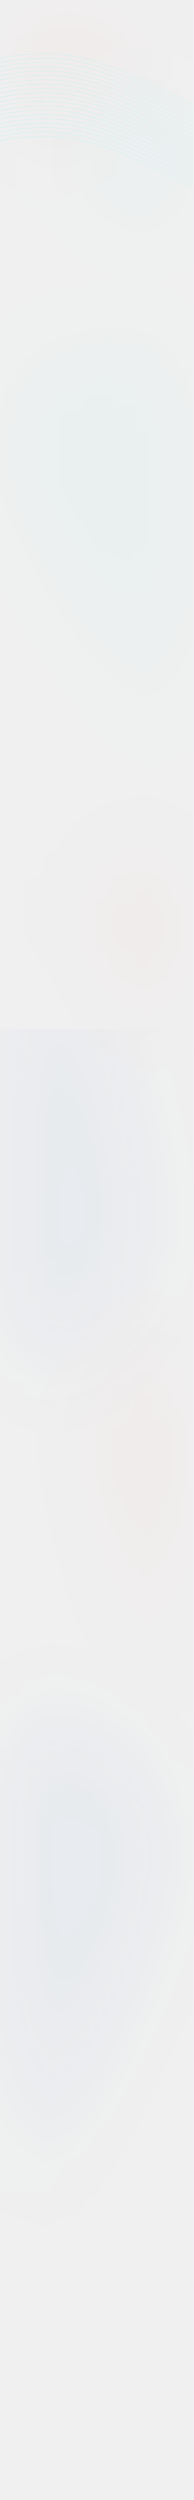
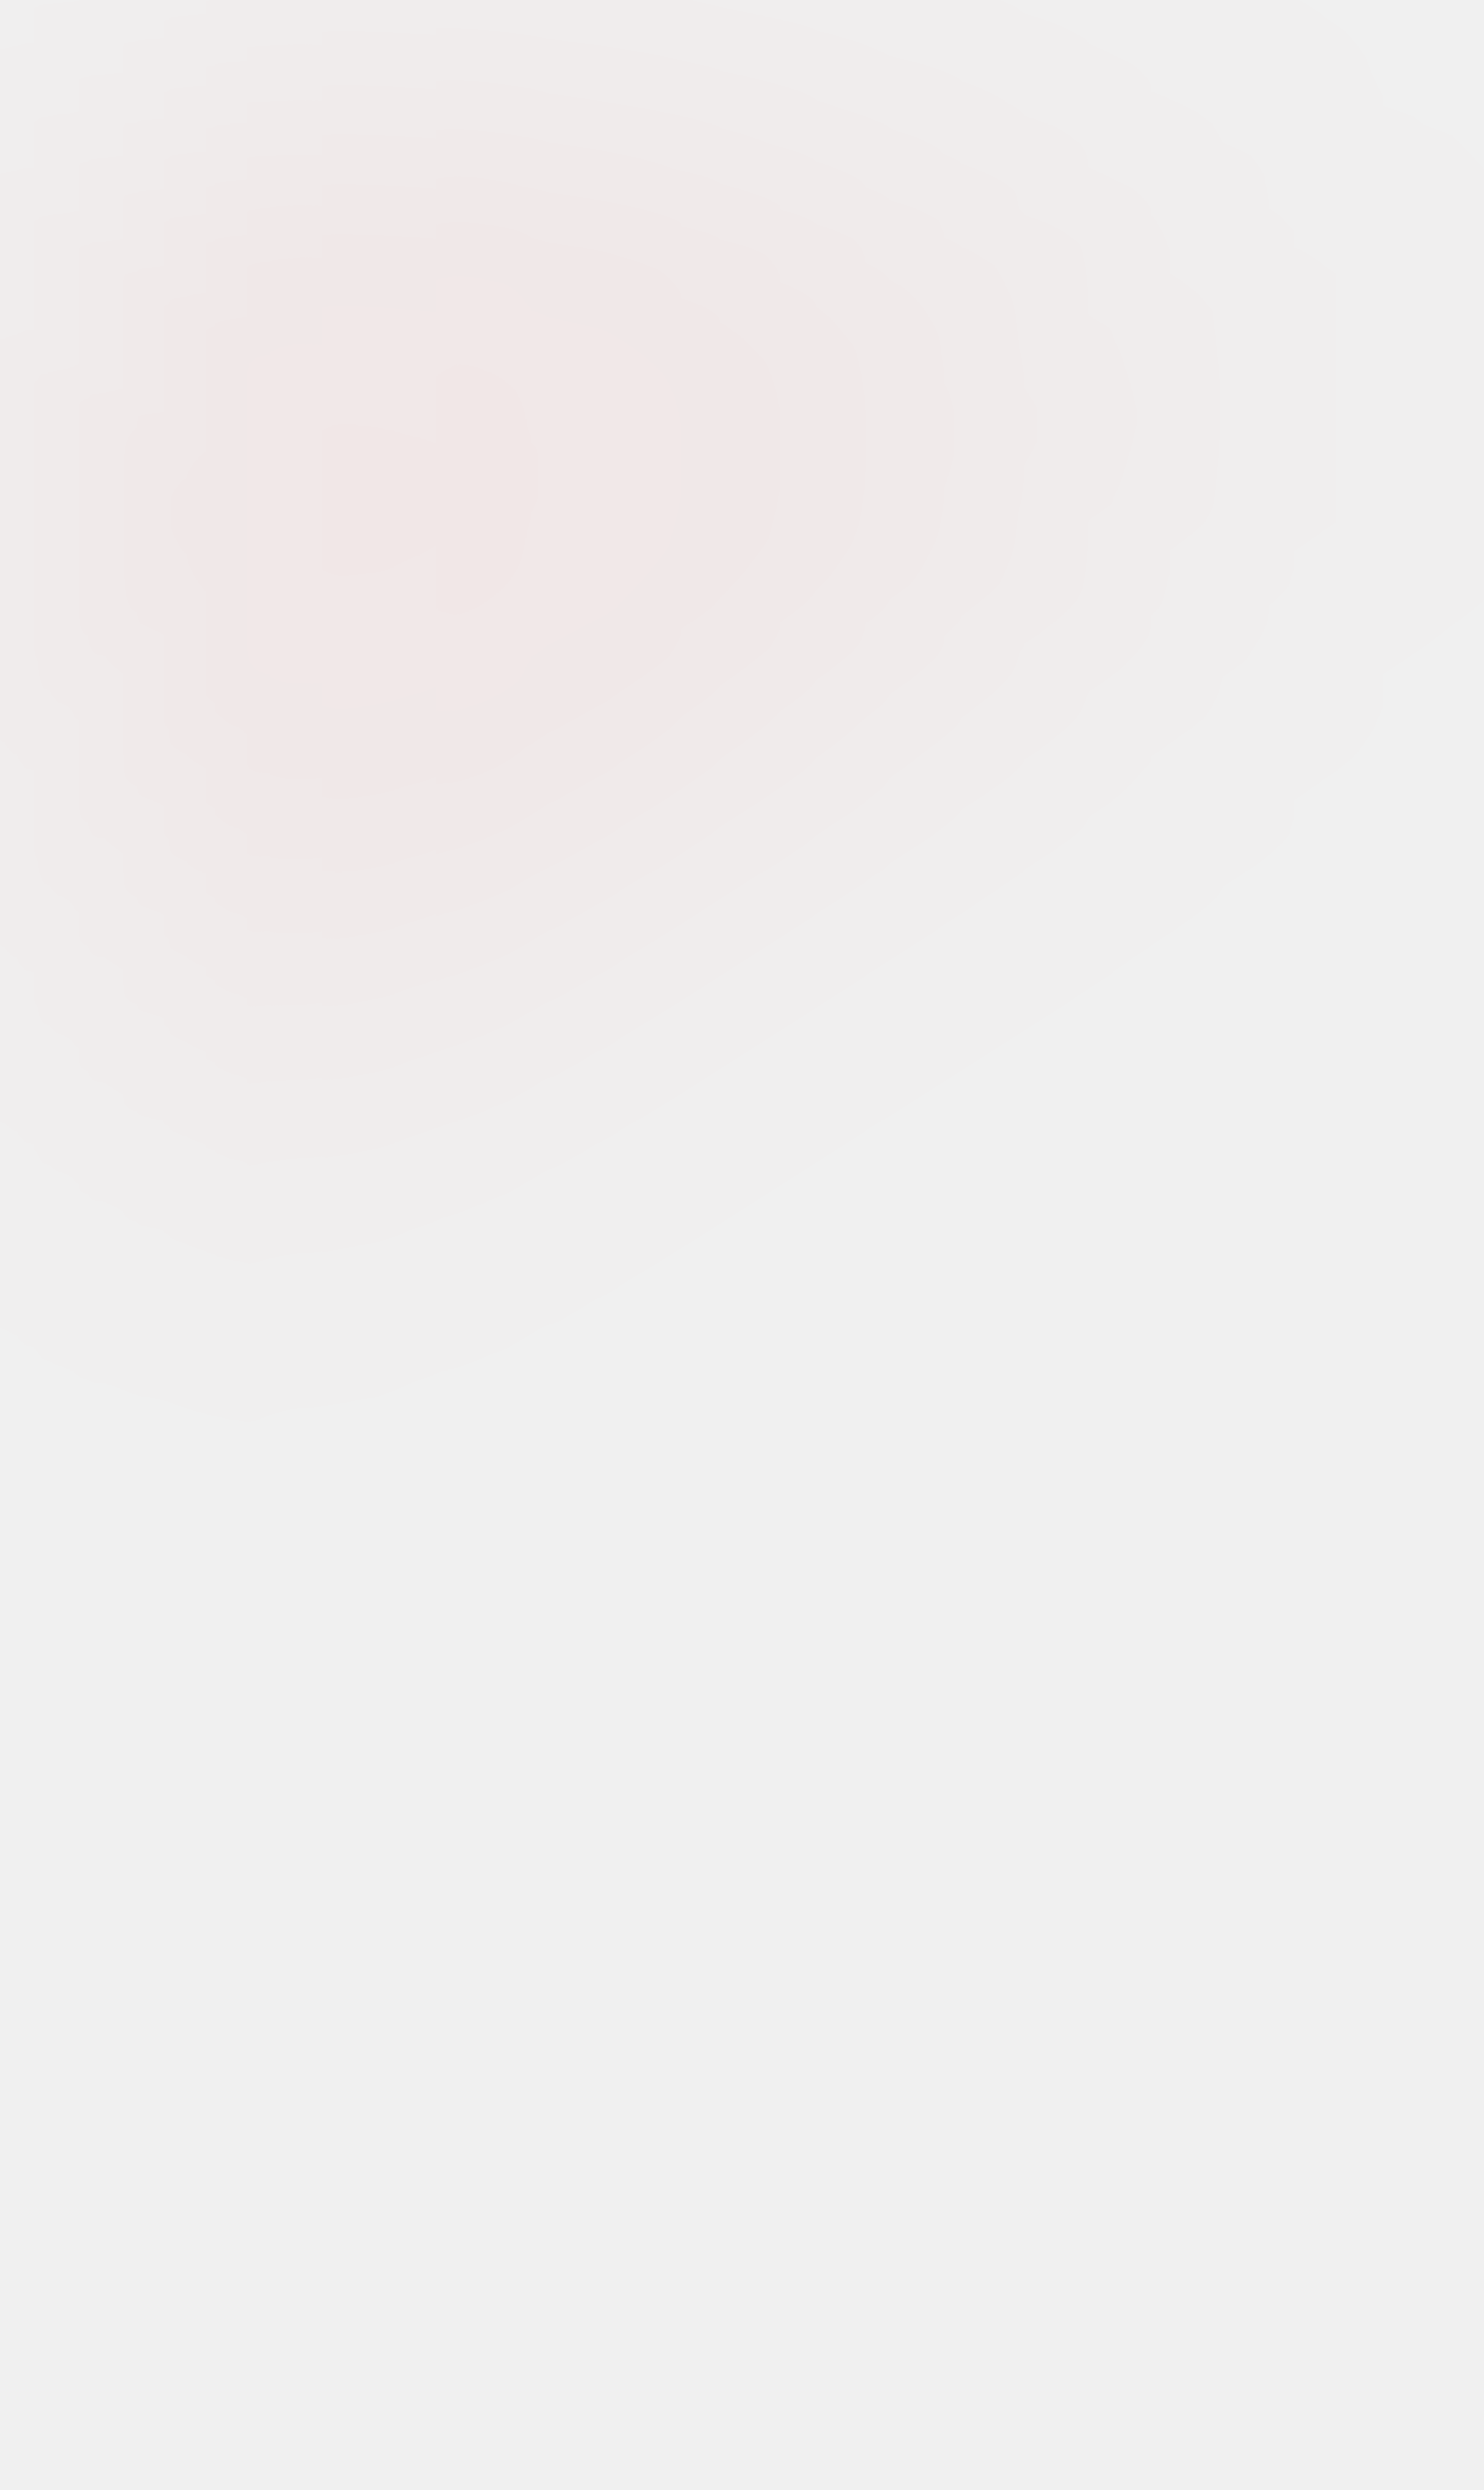
- <svg xmlns="http://www.w3.org/2000/svg" width="320" height="4138" viewBox="0 0 320 4138" fill="none">
-   <g opacity=".7">
-     <mask id="a" style="mask-type:alpha" maskUnits="userSpaceOnUse" x="-21" y="1703" width="366" height="2435">
-       <path fill="#fff" d="M-21 1703h366v2435H-21z" />
-     </mask>
-     <g mask="url(#a)">
-       <path d="M-25.713 2255.13l12.463-1016.62s348.759 770.14 194.456 927.26c-145.993 148.66-206.919 89.36-206.919 89.36z" fill="#085ED0" fill-opacity=".06" filter="url(#b)" />
-       <path d="M345.001 2209.39V2911s-217.298-514.64-124.861-630.25c87.46-109.38 124.861-71.36 124.861-71.36z" fill="#FF1212" fill-opacity=".05" filter="url(#c)" />
-       <path d="M-21 2840.73V3689s395.601-622.22 227.314-761.99C47.09 2794.76-21 2840.73-21 2840.73z" fill="#085ED0" fill-opacity=".06" filter="url(#d)" />
-     </g>
-     <path d="M284.678 76.22L-172 366.85S113.853 155.278-67.303-31.897L284.678 76.22z" fill="#FF1212" fill-opacity=".05" filter="url(#e)" />
-     <path d="M108.856 264.464l509.699-219.86S294.066 212.958 440.676 439.22l-331.82-174.756z" fill="#0FF" fill-opacity=".06" filter="url(#f)" />
-     <path d="M-86.078 638.965l949.27-156.603s-621.39 165.845-522.307 795.448L-86.078 638.965z" fill="#0FF" fill-opacity=".04" filter="url(#g)" />
-     <path d="M322 1424.76V1728s-233.83-222.43-134.361-272.39C281.753 1408.33 322 1424.76 322 1424.76z" fill="#FF1212" fill-opacity=".05" filter="url(#h)" />
-     <g opacity=".25">
-       <path d="M-207 351.946c22.862-20.173 115.502-126.602 281.962-126.602 208.075 0 324.372 247.986 638.142 43.128" stroke="url(#i)" />
-       <path d="M-207 344.769c22.862-20.172 115.502-126.601 281.962-126.601 208.075 0 324.372 247.986 638.142 43.128" stroke="url(#j)" />
-       <path d="M-207 337.593c22.862-20.172 115.502-126.601 281.962-126.601 208.075 0 324.372 247.985 638.142 43.128" stroke="url(#k)" />
-       <path d="M-207 330.417c22.862-20.172 115.502-126.601 281.962-126.601 208.075 0 324.372 247.986 638.142 43.128" stroke="url(#l)" />
-       <path d="M-207 323.241C-184.138 303.069-91.498 196.64 74.962 196.64c208.075 0 324.372 247.986 638.142 43.128" stroke="url(#m)" />
-       <path d="M-207 316.065c22.862-20.172 115.502-126.601 281.962-126.601 208.075 0 324.372 247.985 638.142 43.128" stroke="url(#n)" />
-       <path d="M-207 308.889c22.862-20.172 115.502-126.601 281.962-126.601 208.075 0 324.372 247.985 638.142 43.128" stroke="url(#o)" />
-       <path d="M-207 301.713c22.862-20.172 115.502-126.601 281.962-126.601 208.075 0 324.372 247.985 638.142 43.128" stroke="url(#p)" />
-       <path d="M-207 294.537c22.862-20.172 115.502-126.601 281.962-126.601 208.075 0 324.372 247.986 638.142 43.128" stroke="url(#q)" />
-       <path d="M-207 287.361C-184.138 267.189-91.498 160.76 74.962 160.76c208.075 0 324.372 247.985 638.142 43.128" stroke="url(#r)" />
-       <path d="M-207 280.185c22.862-20.173 115.502-126.601 281.962-126.601 208.075 0 324.372 247.985 638.142 43.128" stroke="url(#s)" />
-       <path d="M-207 273.009c22.862-20.172 115.502-126.601 281.962-126.601 208.075 0 324.372 247.986 638.142 43.128" stroke="url(#t)" />
-       <path d="M-207 265.833c22.862-20.172 115.502-126.601 281.962-126.601 208.075 0 324.372 247.985 638.142 43.128" stroke="url(#u)" />
-       <path d="M-207 258.657c22.862-20.173 115.502-126.601 281.962-126.601 208.075 0 324.372 247.985 638.142 43.128" stroke="url(#v)" />
-       <path d="M-207 251.481C-184.138 231.308-91.498 124.88 74.962 124.88c208.075 0 324.372 247.985 638.142 43.128" stroke="url(#w)" />
-       <path d="M-207 244.305c22.862-20.172 115.502-126.601 281.962-126.601 208.075 0 324.372 247.985 638.142 43.128" stroke="url(#x)" />
-       <path d="M-207 237.129c22.862-20.172 115.502-126.601 281.962-126.601 208.075 0 324.372 247.985 638.142 43.128" stroke="url(#y)" />
-       <path d="M-207 229.953c22.862-20.173 115.502-126.601 281.962-126.601 208.075 0 324.372 247.985 638.142 43.128" stroke="url(#z)" />
-       <path d="M-207 222.777C-184.138 202.604-91.498 96.176 74.962 96.176c208.075 0 324.372 247.985 638.142 43.128" stroke="url(#A)" />
-       <path d="M-207 215.601C-184.138 195.429-91.498 89 74.962 89c208.075 0 324.372 247.985 638.142 43.128" stroke="url(#B)" />
-     </g>
-   </g>
+ <svg xmlns="http://www.w3.org/2000/svg" width="320" height="537" viewBox="0 0 320 537" fill="none">
+   <path d="M284.678 76.22L-172 366.85S113.853 155.278-67.303-31.897L284.678 76.22z" fill="#FF1212" fill-opacity=".05" filter="url(#a)" />
  <defs>
-     <filter id="b" x="-195.713" y="1068.51" width="586.314" height="1368.31" filterUnits="userSpaceOnUse" color-interpolation-filters="sRGB">
+     <filter id="a" x="-342" y="-201.896" width="796.68" height="738.748" filterUnits="userSpaceOnUse" color-interpolation-filters="sRGB">
      <feFlood flood-opacity="0" result="BackgroundImageFix" />
      <feBlend in="SourceGraphic" in2="BackgroundImageFix" result="shape" />
-       <feGaussianBlur stdDeviation="85" result="effect1_foregroundBlur_1741_25503" />
+       <feGaussianBlur stdDeviation="85" result="effect1_foregroundBlur_1758_32574" />
    </filter>
-     <filter id="c" x="27.243" y="2033" width="487.758" height="1048" filterUnits="userSpaceOnUse" color-interpolation-filters="sRGB">
-       <feFlood flood-opacity="0" result="BackgroundImageFix" />
-       <feBlend in="SourceGraphic" in2="BackgroundImageFix" result="shape" />
-       <feGaussianBlur stdDeviation="85" result="effect1_foregroundBlur_1741_25503" />
-     </filter>
-     <filter id="d" x="-191" y="2663" width="609" height="1196" filterUnits="userSpaceOnUse" color-interpolation-filters="sRGB">
-       <feFlood flood-opacity="0" result="BackgroundImageFix" />
-       <feBlend in="SourceGraphic" in2="BackgroundImageFix" result="shape" />
-       <feGaussianBlur stdDeviation="85" result="effect1_foregroundBlur_1741_25503" />
-     </filter>
-     <filter id="e" x="-342" y="-201.897" width="796.679" height="738.748" filterUnits="userSpaceOnUse" color-interpolation-filters="sRGB">
-       <feFlood flood-opacity="0" result="BackgroundImageFix" />
-       <feBlend in="SourceGraphic" in2="BackgroundImageFix" result="shape" />
-       <feGaussianBlur stdDeviation="85" result="effect1_foregroundBlur_1741_25503" />
-     </filter>
-     <filter id="f" x="-61.144" y="-125.396" width="849.699" height="734.616" filterUnits="userSpaceOnUse" color-interpolation-filters="sRGB">
-       <feFlood flood-opacity="0" result="BackgroundImageFix" />
-       <feBlend in="SourceGraphic" in2="BackgroundImageFix" result="shape" />
-       <feGaussianBlur stdDeviation="85" result="effect1_foregroundBlur_1741_25503" />
-     </filter>
-     <filter id="g" x="-256.078" y="312.361" width="1289.27" height="1135.44" filterUnits="userSpaceOnUse" color-interpolation-filters="sRGB">
-       <feFlood flood-opacity="0" result="BackgroundImageFix" />
-       <feBlend in="SourceGraphic" in2="BackgroundImageFix" result="shape" />
-       <feGaussianBlur stdDeviation="85" result="effect1_foregroundBlur_1741_25503" />
-     </filter>
-     <filter id="h" x="-7" y="1252" width="499" height="646" filterUnits="userSpaceOnUse" color-interpolation-filters="sRGB">
-       <feFlood flood-opacity="0" result="BackgroundImageFix" />
-       <feBlend in="SourceGraphic" in2="BackgroundImageFix" result="shape" />
-       <feGaussianBlur stdDeviation="85" result="effect1_foregroundBlur_1741_25503" />
-     </filter>
-     <linearGradient id="i" x1="253.052" y1="225.344" x2="253.052" y2="351.946" gradientUnits="userSpaceOnUse">
-       <stop stop-color="#0FF" stop-opacity=".69" />
-       <stop offset="1" stop-color="#0FF" stop-opacity=".19" />
-     </linearGradient>
-     <linearGradient id="j" x1="253.052" y1="218.168" x2="253.052" y2="344.769" gradientUnits="userSpaceOnUse">
-       <stop stop-color="#0FF" stop-opacity=".69" />
-       <stop offset="1" stop-color="#0FF" stop-opacity=".19" />
-     </linearGradient>
-     <linearGradient id="k" x1="253.052" y1="210.992" x2="253.052" y2="337.593" gradientUnits="userSpaceOnUse">
-       <stop stop-color="#0FF" stop-opacity=".69" />
-       <stop offset="1" stop-color="#0FF" stop-opacity=".19" />
-     </linearGradient>
-     <linearGradient id="l" x1="253.052" y1="203.816" x2="253.052" y2="330.417" gradientUnits="userSpaceOnUse">
-       <stop stop-color="#0FF" stop-opacity=".69" />
-       <stop offset="1" stop-color="#0FF" stop-opacity=".19" />
-     </linearGradient>
-     <linearGradient id="m" x1="253.052" y1="196.64" x2="253.052" y2="323.241" gradientUnits="userSpaceOnUse">
-       <stop stop-color="#0FF" stop-opacity=".69" />
-       <stop offset="1" stop-color="#0FF" stop-opacity=".19" />
-     </linearGradient>
-     <linearGradient id="n" x1="253.052" y1="189.464" x2="253.052" y2="316.065" gradientUnits="userSpaceOnUse">
-       <stop stop-color="#0FF" stop-opacity=".69" />
-       <stop offset="1" stop-color="#0FF" stop-opacity=".19" />
-     </linearGradient>
-     <linearGradient id="o" x1="253.052" y1="182.288" x2="253.052" y2="308.889" gradientUnits="userSpaceOnUse">
-       <stop stop-color="#0FF" stop-opacity=".69" />
-       <stop offset="1" stop-color="#0FF" stop-opacity=".19" />
-     </linearGradient>
-     <linearGradient id="p" x1="253.052" y1="175.112" x2="253.052" y2="301.713" gradientUnits="userSpaceOnUse">
-       <stop stop-color="#0FF" stop-opacity=".69" />
-       <stop offset="1" stop-color="#0FF" stop-opacity=".19" />
-     </linearGradient>
-     <linearGradient id="q" x1="253.052" y1="167.936" x2="253.052" y2="294.537" gradientUnits="userSpaceOnUse">
-       <stop stop-color="#0FF" stop-opacity=".69" />
-       <stop offset="1" stop-color="#0FF" stop-opacity=".19" />
-     </linearGradient>
-     <linearGradient id="r" x1="253.052" y1="160.76" x2="253.052" y2="287.361" gradientUnits="userSpaceOnUse">
-       <stop stop-color="#0FF" stop-opacity=".69" />
-       <stop offset="1" stop-color="#0FF" stop-opacity=".19" />
-     </linearGradient>
-     <linearGradient id="s" x1="253.052" y1="153.584" x2="253.052" y2="280.185" gradientUnits="userSpaceOnUse">
-       <stop stop-color="#0FF" stop-opacity=".69" />
-       <stop offset="1" stop-color="#0FF" stop-opacity=".19" />
-     </linearGradient>
-     <linearGradient id="t" x1="253.052" y1="146.408" x2="253.052" y2="273.009" gradientUnits="userSpaceOnUse">
-       <stop stop-color="#0FF" stop-opacity=".69" />
-       <stop offset="1" stop-color="#0FF" stop-opacity=".19" />
-     </linearGradient>
-     <linearGradient id="u" x1="253.052" y1="139.232" x2="253.052" y2="265.833" gradientUnits="userSpaceOnUse">
-       <stop stop-color="#0FF" stop-opacity=".69" />
-       <stop offset="1" stop-color="#0FF" stop-opacity=".19" />
-     </linearGradient>
-     <linearGradient id="v" x1="253.052" y1="132.056" x2="253.052" y2="258.657" gradientUnits="userSpaceOnUse">
-       <stop stop-color="#0FF" stop-opacity=".69" />
-       <stop offset="1" stop-color="#0FF" stop-opacity=".19" />
-     </linearGradient>
-     <linearGradient id="w" x1="253.052" y1="124.88" x2="253.052" y2="251.481" gradientUnits="userSpaceOnUse">
-       <stop stop-color="#0FF" stop-opacity=".69" />
-       <stop offset="1" stop-color="#0FF" stop-opacity=".19" />
-     </linearGradient>
-     <linearGradient id="x" x1="253.052" y1="117.704" x2="253.052" y2="244.305" gradientUnits="userSpaceOnUse">
-       <stop stop-color="#0FF" stop-opacity=".69" />
-       <stop offset="1" stop-color="#0FF" stop-opacity=".19" />
-     </linearGradient>
-     <linearGradient id="y" x1="253.052" y1="110.528" x2="253.052" y2="237.129" gradientUnits="userSpaceOnUse">
-       <stop stop-color="#0FF" stop-opacity=".69" />
-       <stop offset="1" stop-color="#0FF" stop-opacity=".19" />
-     </linearGradient>
-     <linearGradient id="z" x1="253.052" y1="103.352" x2="253.052" y2="229.953" gradientUnits="userSpaceOnUse">
-       <stop stop-color="#0FF" stop-opacity=".69" />
-       <stop offset="1" stop-color="#0FF" stop-opacity=".19" />
-     </linearGradient>
-     <linearGradient id="A" x1="253.052" y1="96.176" x2="253.052" y2="222.777" gradientUnits="userSpaceOnUse">
-       <stop stop-color="#0FF" stop-opacity=".69" />
-       <stop offset="1" stop-color="#0FF" stop-opacity=".19" />
-     </linearGradient>
-     <linearGradient id="B" x1="253.052" y1="89" x2="253.052" y2="215.601" gradientUnits="userSpaceOnUse">
-       <stop stop-color="#0FF" stop-opacity=".69" />
-       <stop offset="1" stop-color="#0FF" stop-opacity=".19" />
-     </linearGradient>
  </defs>
</svg>
